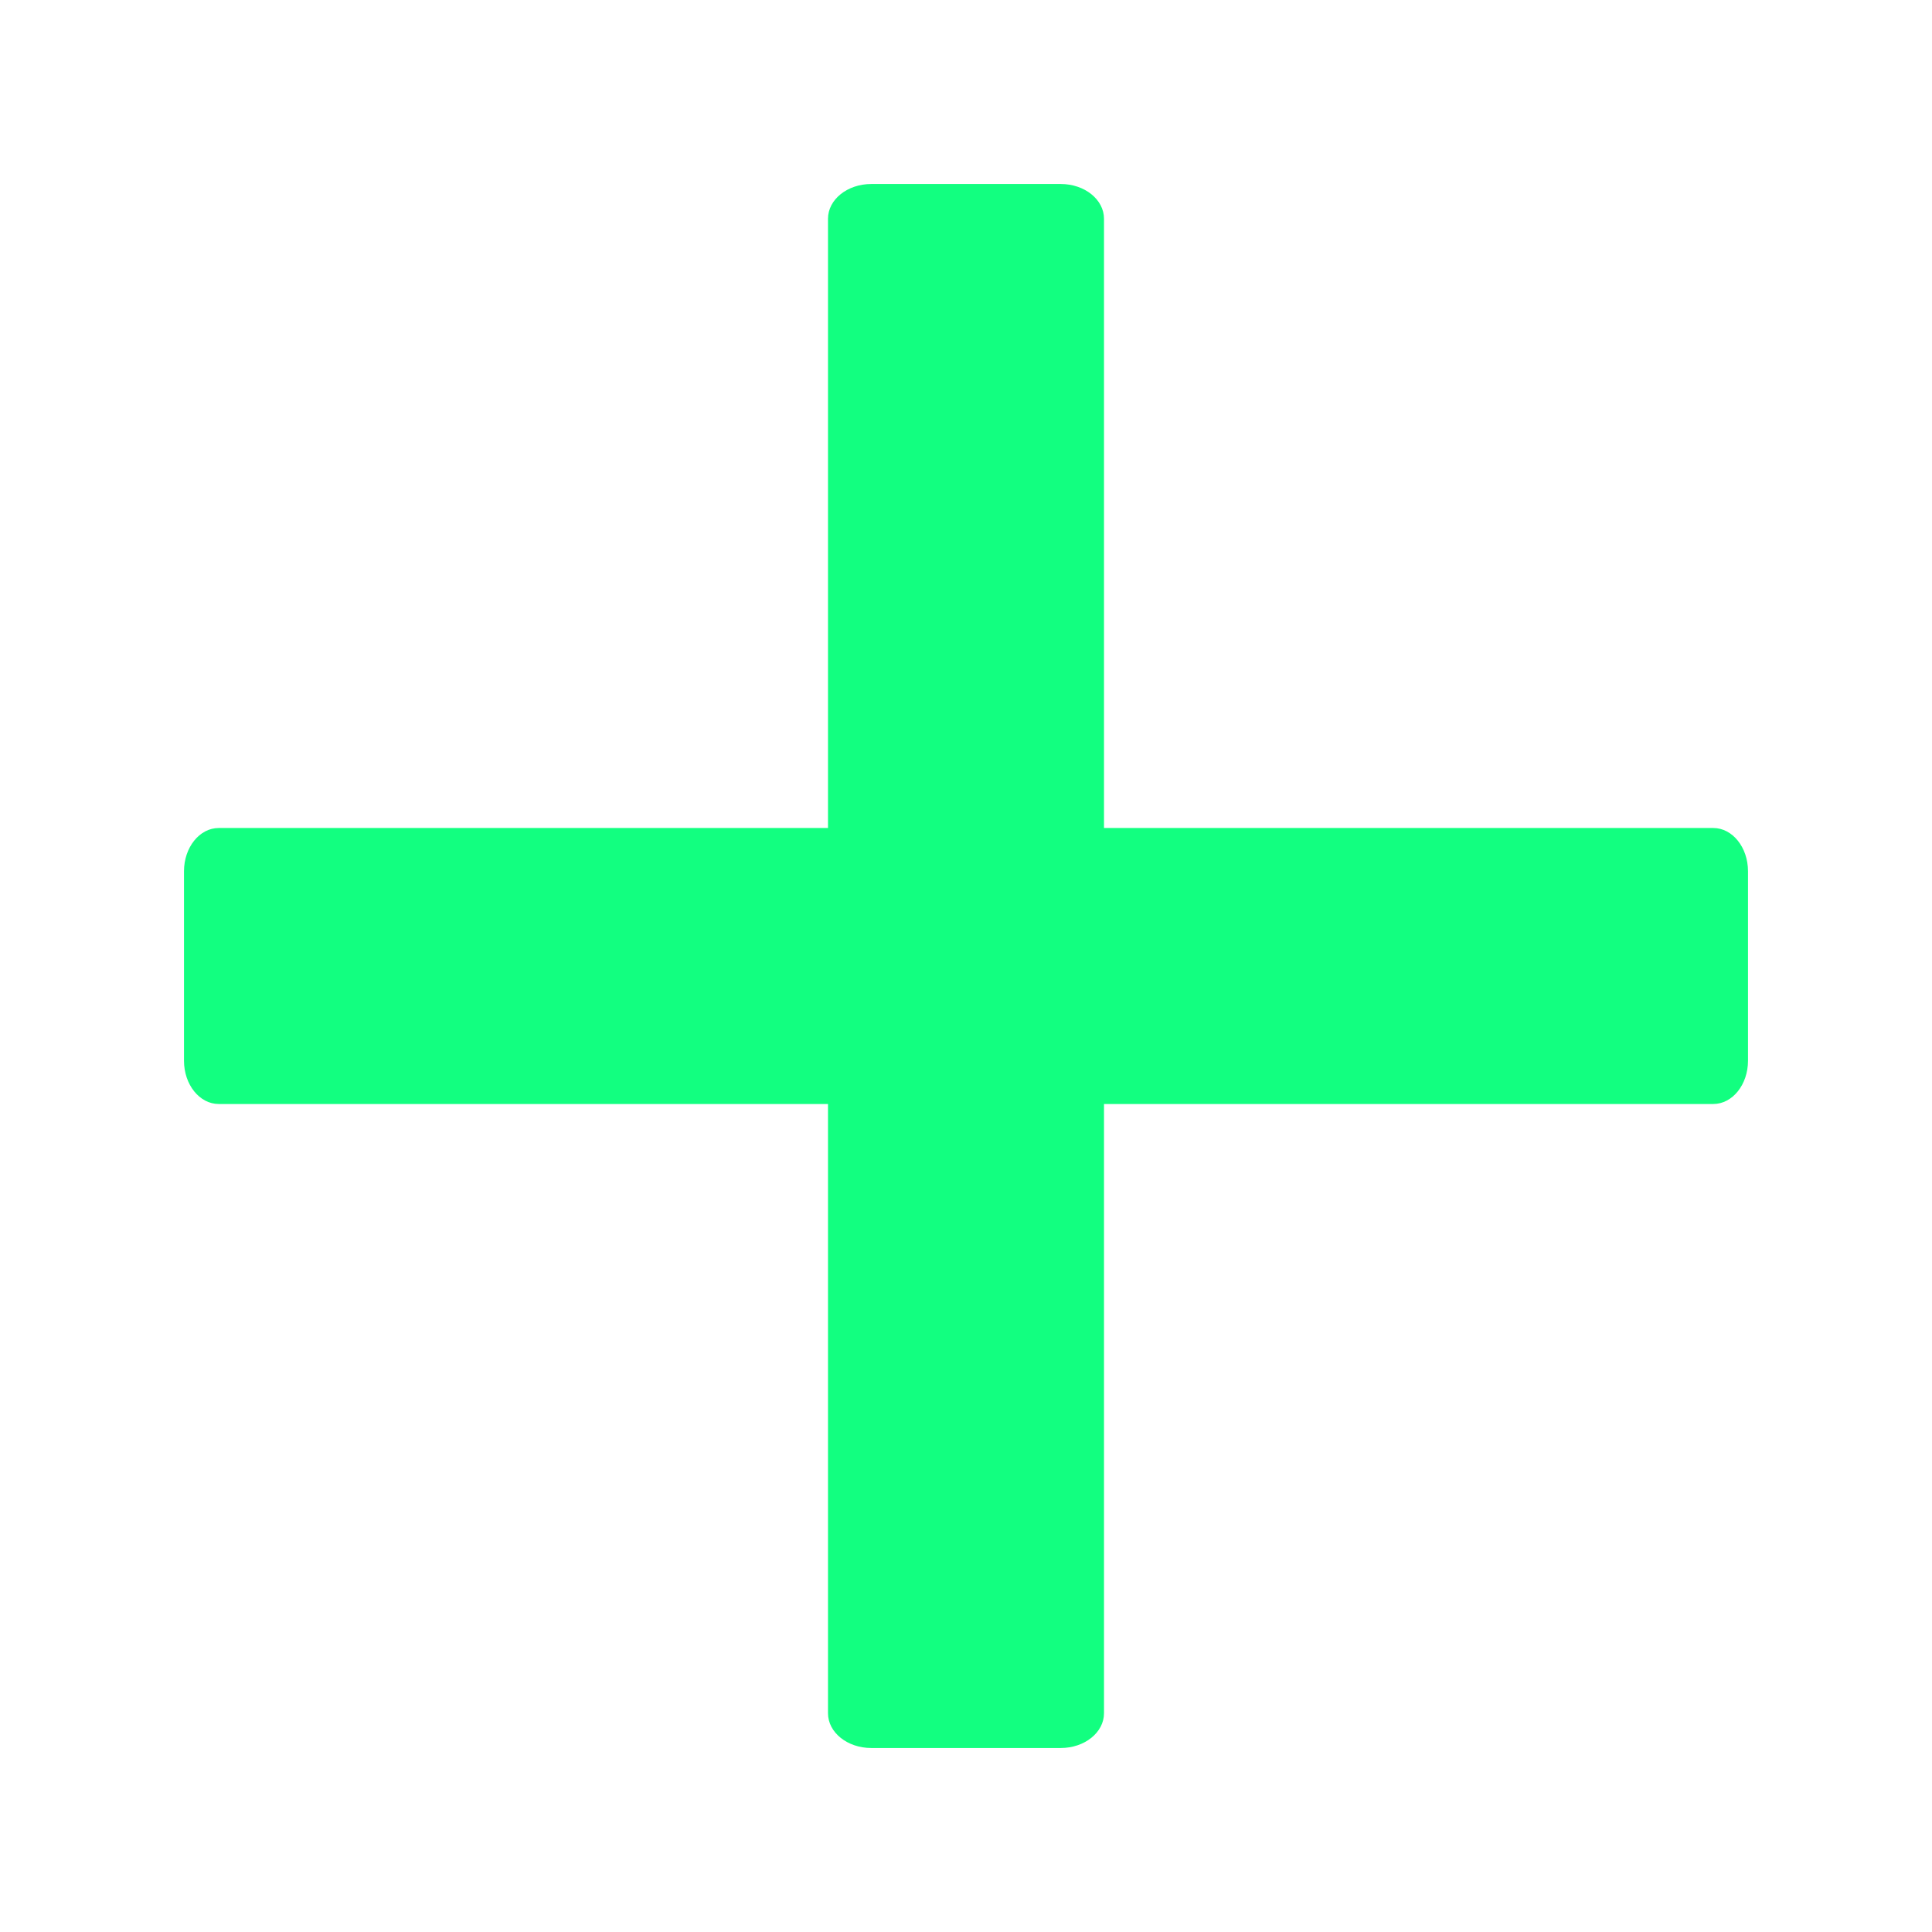
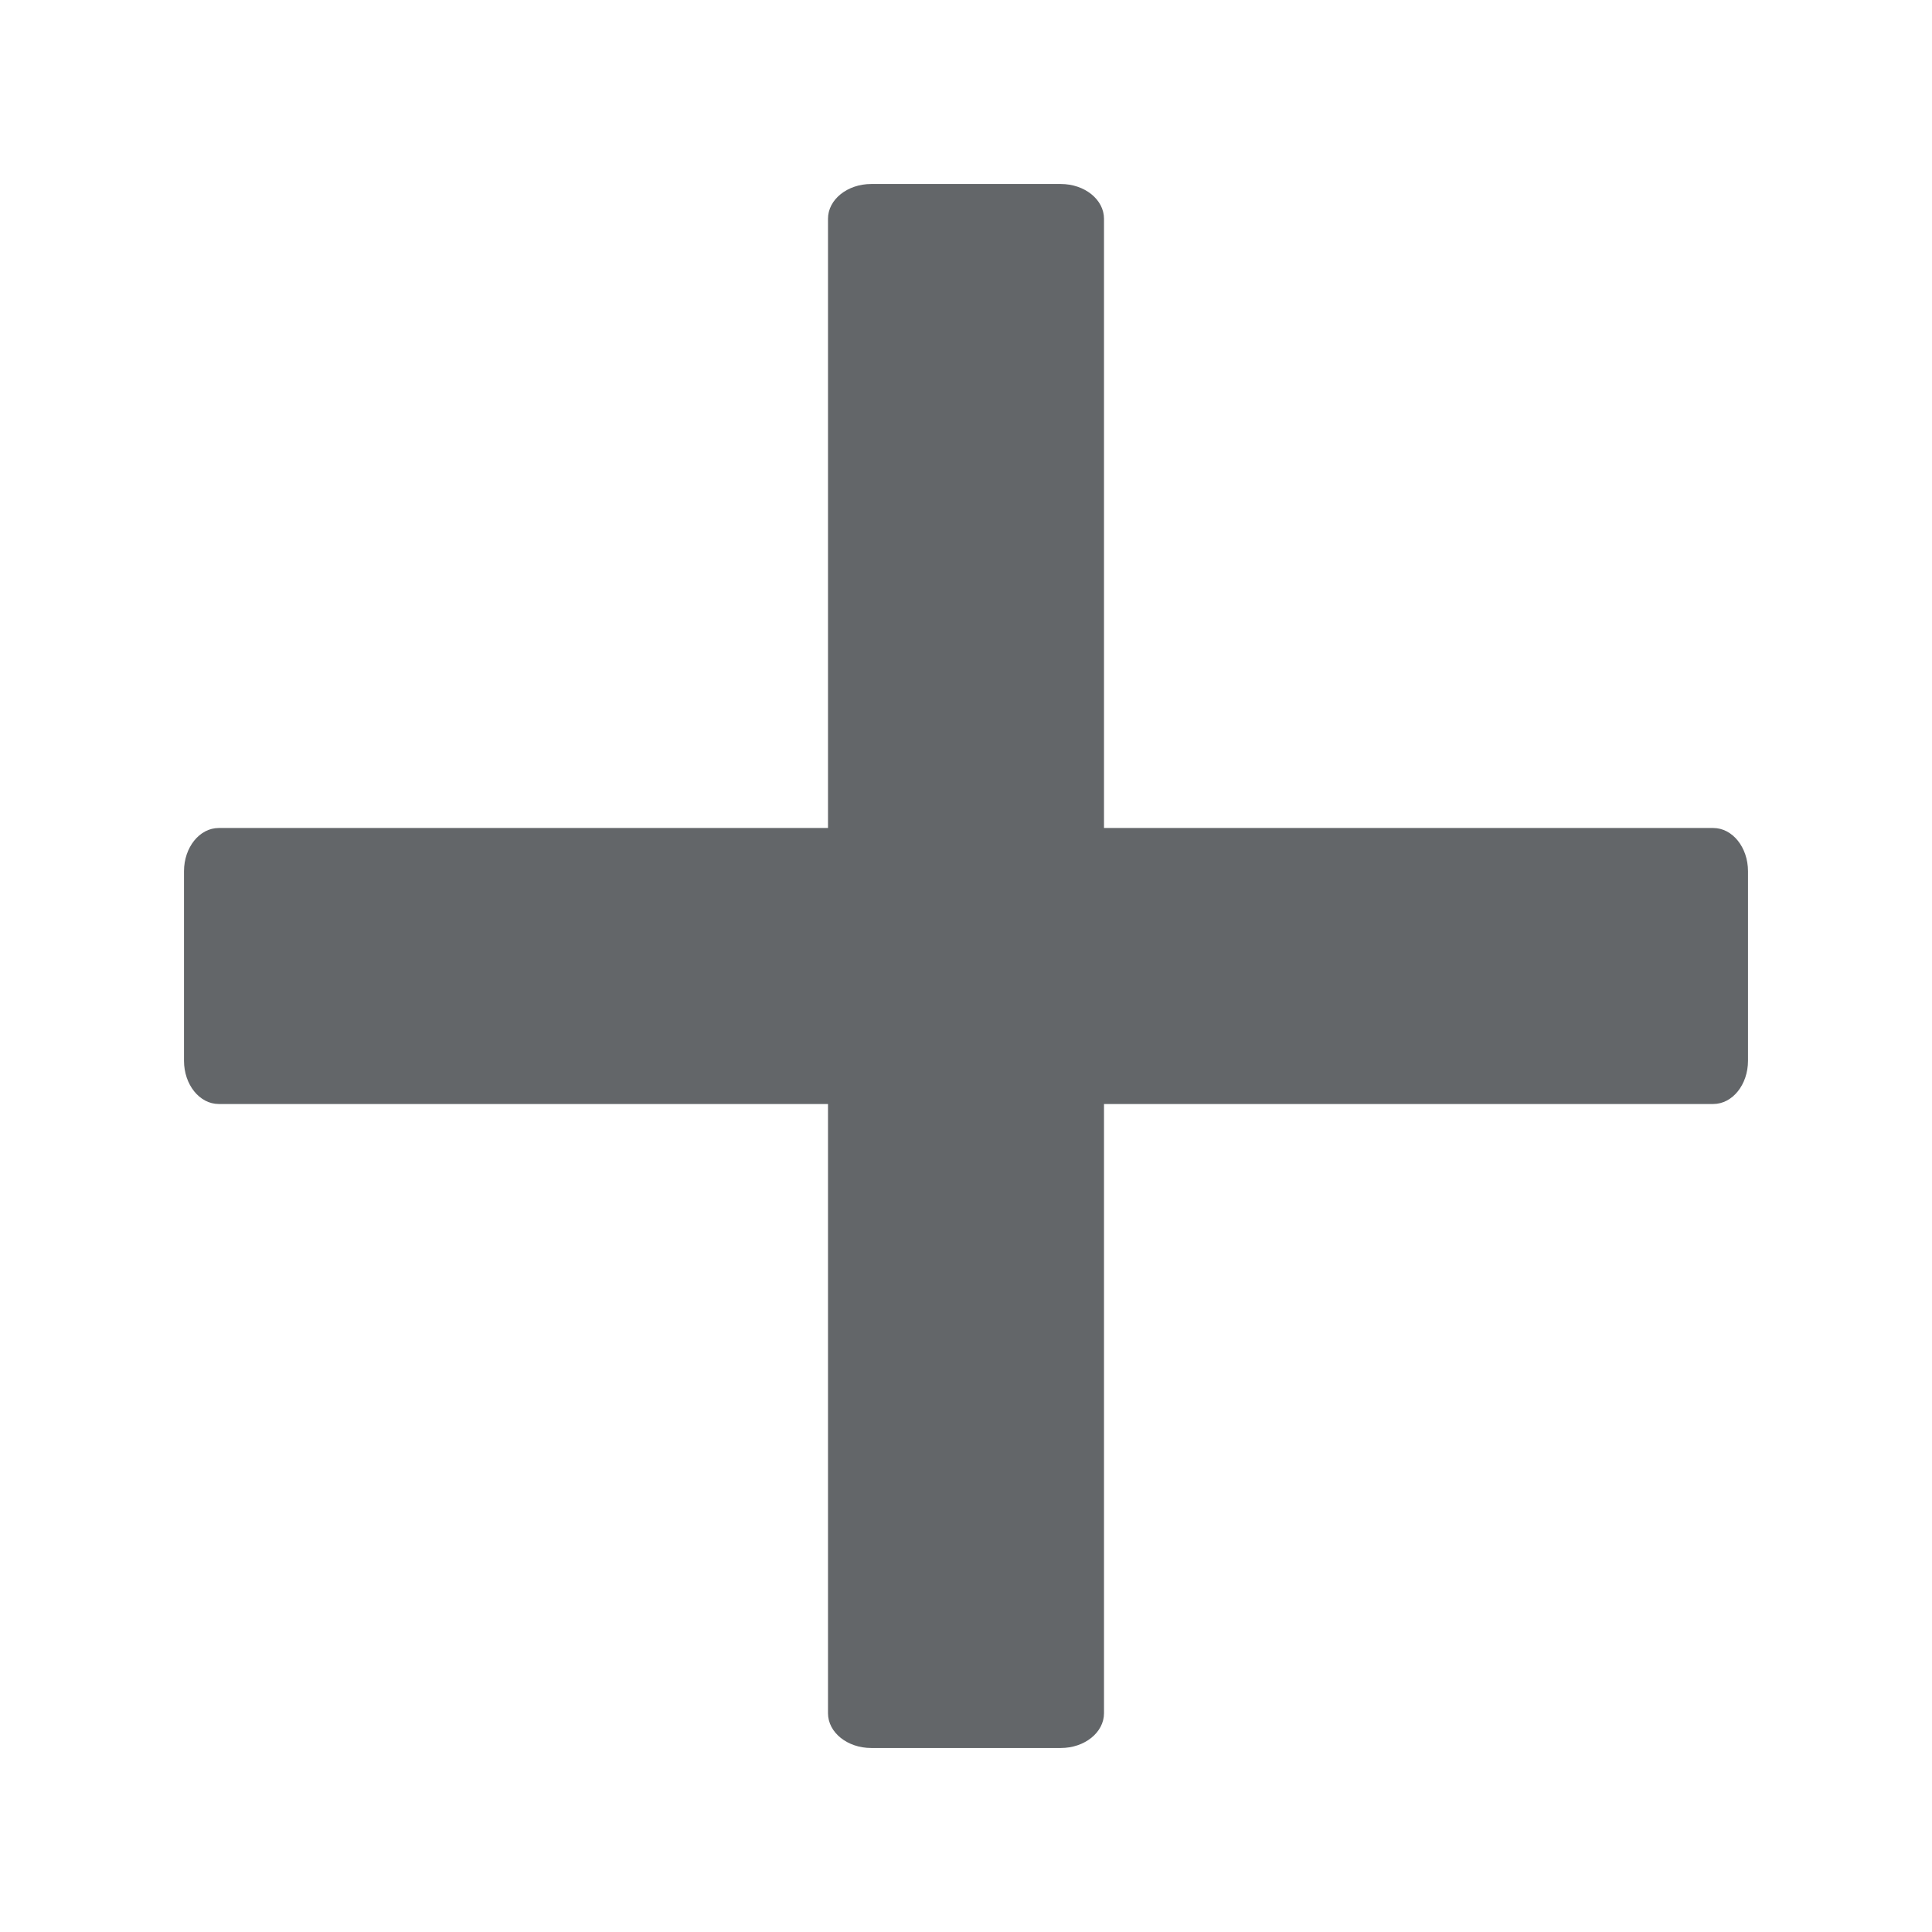
<svg xmlns="http://www.w3.org/2000/svg" width="42" height="42" viewBox="0 0 42 42" fill="none">
-   <path d="M4 18.94V23.06C4 23.579 4.338 24 4.755 24L37.245 24C37.662 24 38 23.579 38 23.06V18.94C38 18.421 37.662 18 37.245 18H4.755C4.338 18 4 18.421 4 18.94Z" fill="#12FF80" />
-   <path d="M23.06 4H18.94C18.421 4 18 4.338 18 4.755V37.245C18 37.662 18.421 38 18.94 38H23.06C23.579 38 24 37.662 24 37.245V4.755C24 4.338 23.579 4 23.06 4Z" fill="#12FF80" />
+   <path d="M4 18.94V23.06C4 23.579 4.338 24 4.755 24L37.245 24C37.662 24 38 23.579 38 23.06V18.94C38 18.421 37.662 18 37.245 18H4.755C4.338 18 4 18.421 4 18.94Z" fill="#636669" />
+   <path d="M23.06 4H18.94C18.421 4 18 4.338 18 4.755V37.245C18 37.662 18.421 38 18.94 38H23.06C23.579 38 24 37.662 24 37.245V4.755C24 4.338 23.579 4 23.06 4Z" fill="#636669" />
</svg>
